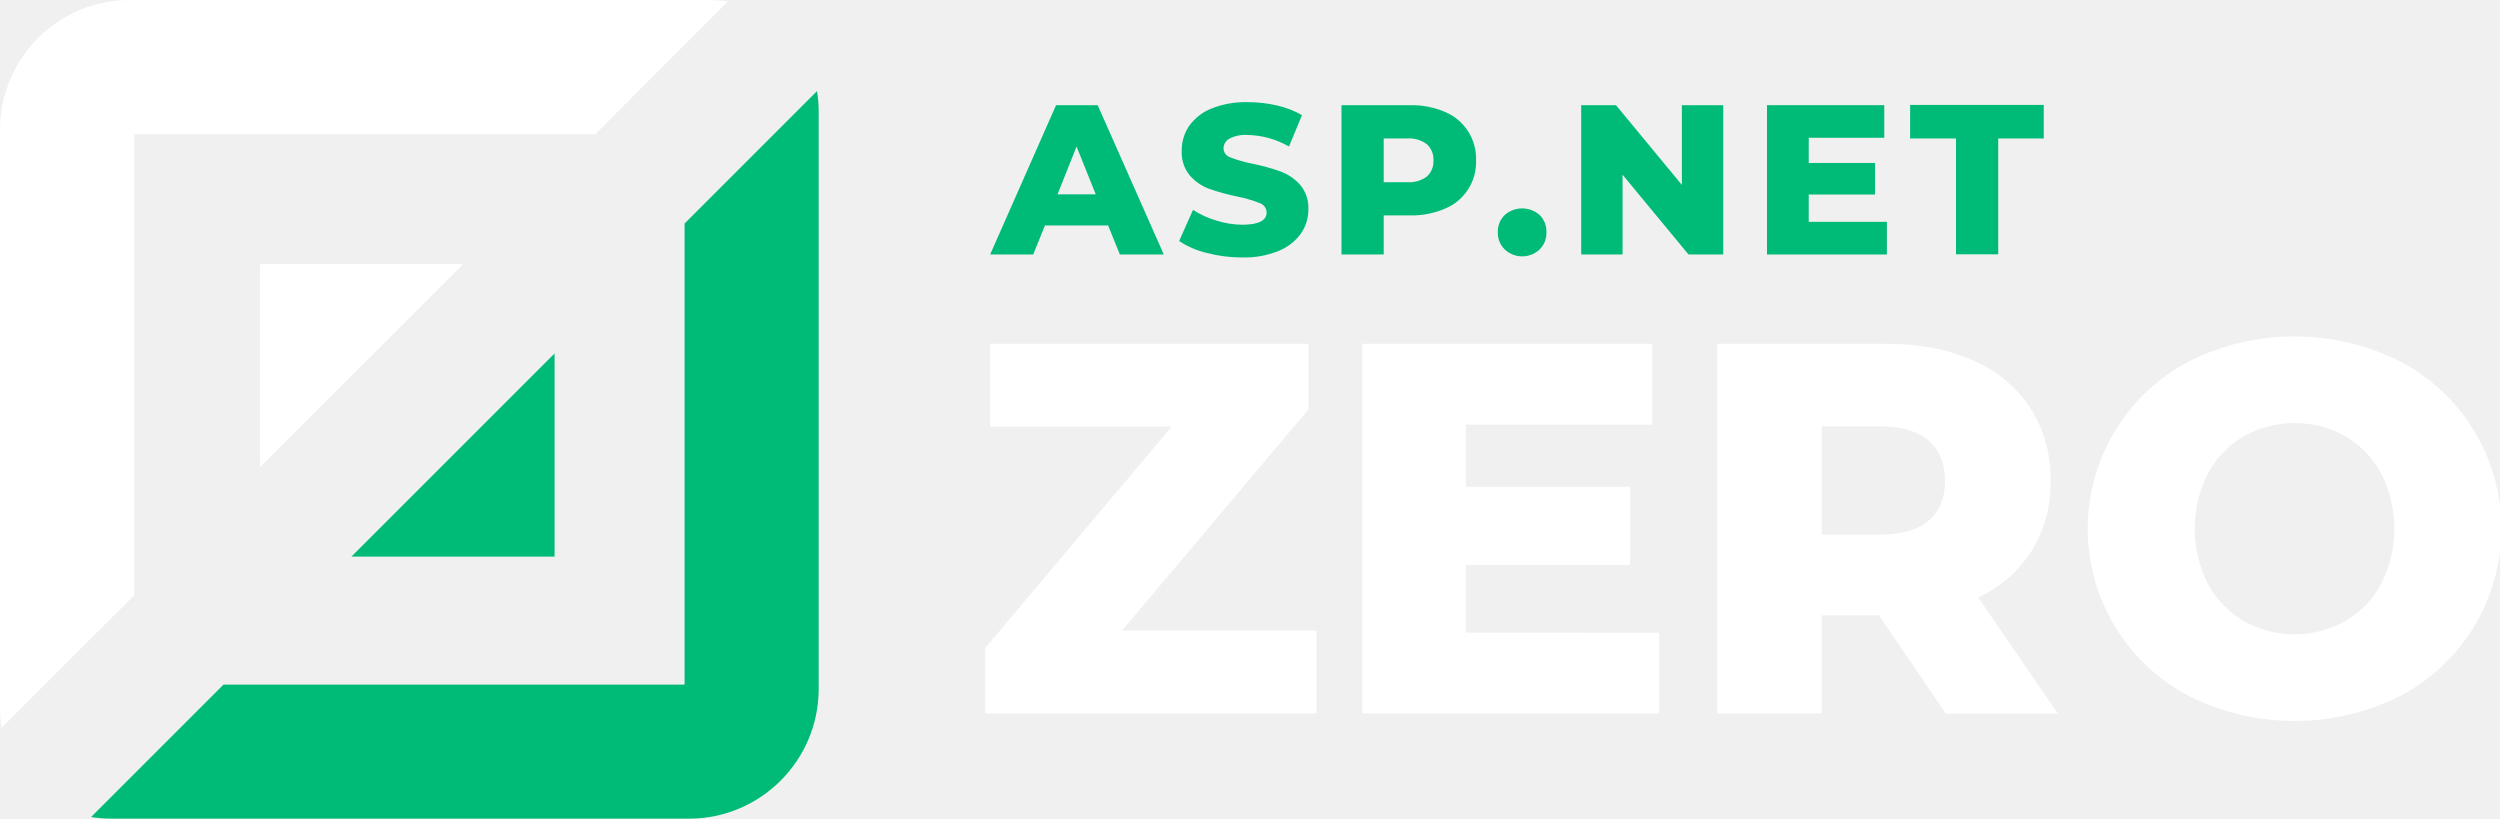
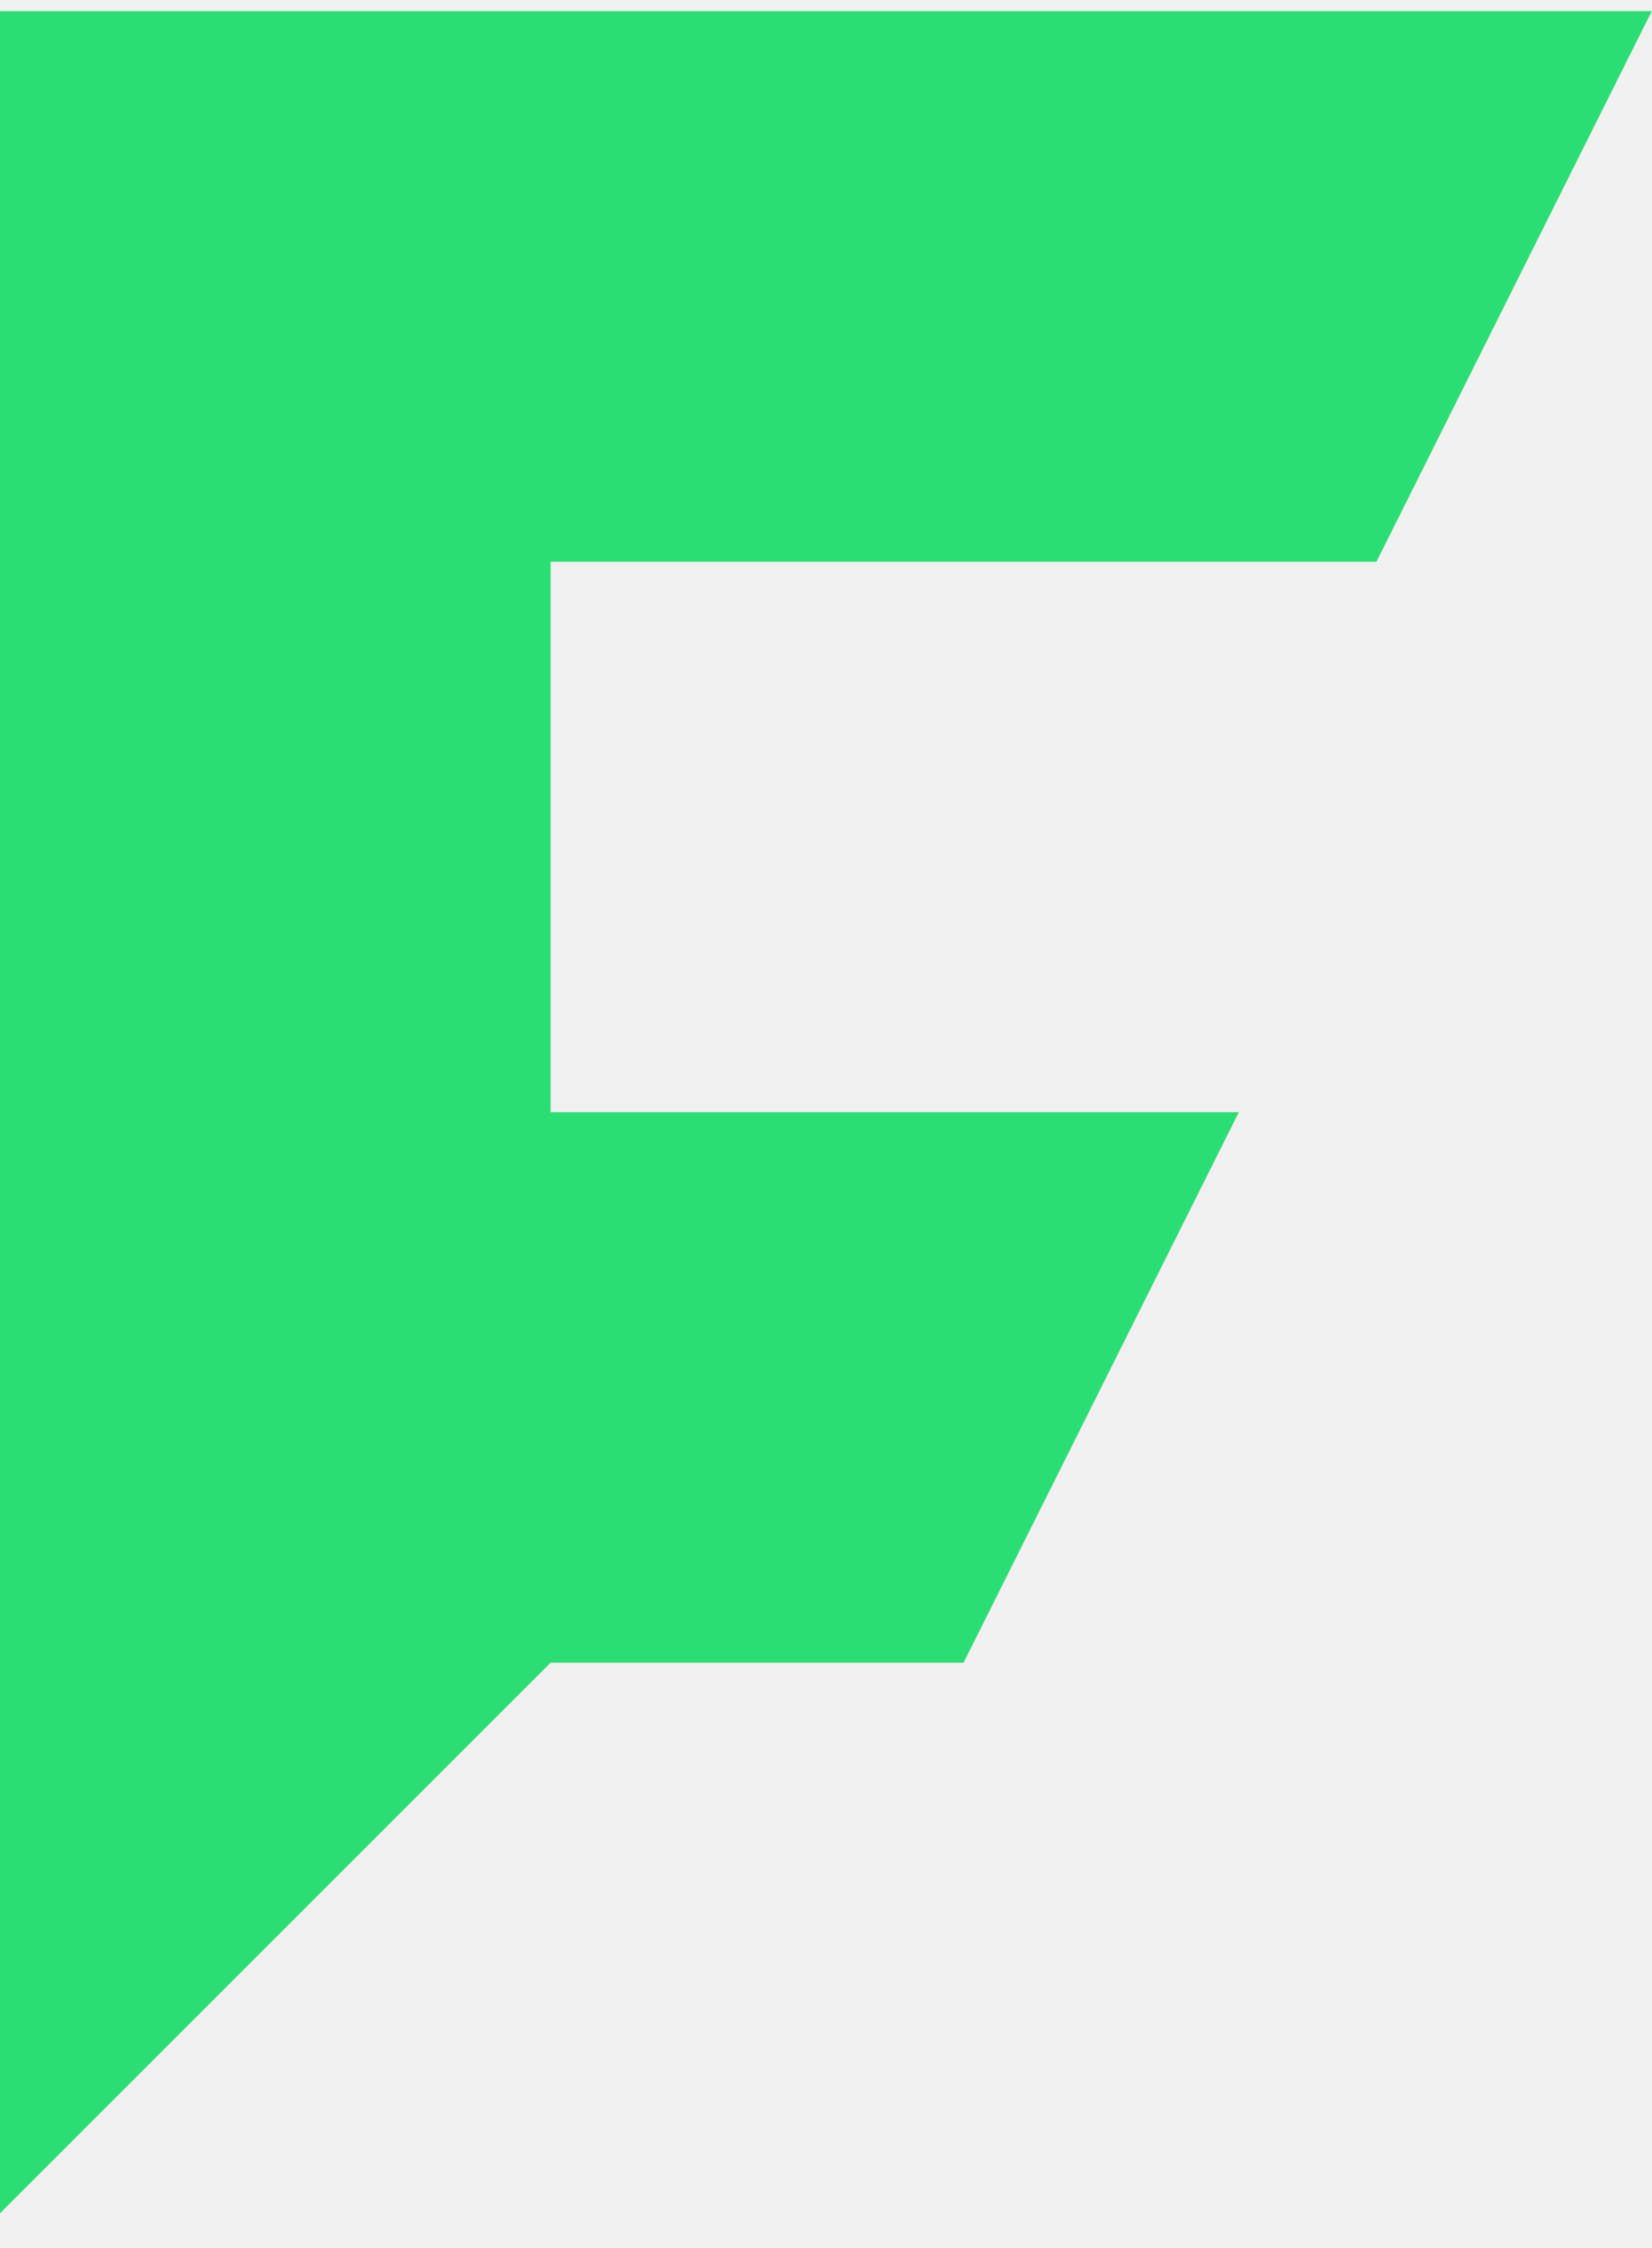
- <svg xmlns="http://www.w3.org/2000/svg" viewBox="0 0 595.72 195.08">
-   <defs>
-     <style>.cls-1{fill:#fff;}.cls-2{fill:#0b7;}</style>
-   </defs>
-   <g id="Layer_2" data-name="Layer 2">
-     <g id="Layer_1_copy_2" data-name="Layer 1 copy 2">
-       <path class="cls-1" d="M32,32H141.82L173.38.39A30.22,30.22,0,0,0,168.5,0H30.94A30.94,30.94,0,0,0,0,30.94V168.5a30.22,30.22,0,0,0,.39,4.88L32,141.82Z" />
-       <path class="cls-2" d="M163.13,163.13H53.26L21.7,194.69a31.4,31.4,0,0,0,4.88.39H164.14a30.94,30.94,0,0,0,30.94-30.94V26.58a31.4,31.4,0,0,0-.39-4.88L163.13,53.26Z" />
-       <polyline class="cls-2" points="83.74 132.63 132.15 132.63 132.15 84.23" />
-       <polyline class="cls-1" points="110.37 62.93 61.96 62.93 61.96 111.33" />
-       <path class="cls-1" d="M313.68,150.27V170H234.77v-15.6l44.42-52.74H235.9V81.93h75.89V97.54l-44.43,52.73Z" />
-       <path class="cls-1" d="M395.36,150.78V170H324.63V81.93h69.09v19.26H349.3V116h39.14v18.63H349.3v16.11Z" />
-       <path class="cls-1" d="M447.72,146.62h-13.6V170H409.2V81.93h40.28q12,0,20.76,4a30.77,30.77,0,0,1,13.6,11.33,31.08,31.08,0,0,1,4.78,17.3,30.68,30.68,0,0,1-4.47,16.68,30.3,30.3,0,0,1-12.77,11.14l19,27.68H463.7ZM459.55,105q-3.92-3.41-11.58-3.4H434.12v25.8H448q7.66,0,11.58-3.34t3.9-9.5Q463.45,108.37,459.55,105Z" />
-       <path class="cls-1" d="M521.66,165.88a45,45,0,0,1,0-79.79,56.19,56.19,0,0,1,50.21,0,45,45,0,0,1,0,79.79,56.19,56.19,0,0,1-50.21,0ZM558.85,148a22.61,22.61,0,0,0,8.55-8.87,29,29,0,0,0,0-26.31,22.67,22.67,0,0,0-8.55-8.87,24.76,24.76,0,0,0-24.17,0,22.7,22.7,0,0,0-8.56,8.87,29.13,29.13,0,0,0,0,26.31,22.63,22.63,0,0,0,8.56,8.87,24.76,24.76,0,0,0,24.17,0Z" />
-       <path class="cls-2" d="M264.05,53.72H249l-2.8,6.92H235.94l15.71-35.58h9.91l15.76,35.58H266.85ZM261.1,46.3l-4.57-11.38L252,46.3Z" />
-       <path class="cls-2" d="M287.58,60.28a20.42,20.42,0,0,1-6.6-2.85l3.3-7.42a21.24,21.24,0,0,0,5.54,2.54,20.9,20.9,0,0,0,6.2,1c3.86,0,5.8-1,5.8-2.9a2.41,2.41,0,0,0-1.66-2.26,30.24,30.24,0,0,0-5.31-1.55A51.57,51.57,0,0,1,288.14,45a11.33,11.33,0,0,1-4.62-3.18,8.58,8.58,0,0,1-1.93-5.9A10.25,10.25,0,0,1,283.36,30a12,12,0,0,1,5.32-4.14,21.77,21.77,0,0,1,8.66-1.52,30.83,30.83,0,0,1,6.91.78,21.26,21.26,0,0,1,6,2.32l-3.1,7.47a20.71,20.71,0,0,0-9.86-2.75,8.28,8.28,0,0,0-4.37.89,2.67,2.67,0,0,0-1.37,2.31,2.29,2.29,0,0,0,1.62,2.14A29.26,29.26,0,0,0,298.41,39a49.23,49.23,0,0,1,6.73,1.86A11.67,11.67,0,0,1,309.77,44a8.44,8.44,0,0,1,2,5.87A10,10,0,0,1,310,55.65a12.22,12.22,0,0,1-5.34,4.15A21.63,21.63,0,0,1,296,61.35,33,33,0,0,1,287.58,60.28Z" />
-       <path class="cls-2" d="M344.31,26.66a12.08,12.08,0,0,1,7.42,11.56,12,12,0,0,1-7.42,11.51,20.29,20.29,0,0,1-8.39,1.6h-6.2v9.31H319.66V25.06h16.26A20.29,20.29,0,0,1,344.31,26.66ZM340,42.06a4.78,4.78,0,0,0,1.57-3.84A4.83,4.83,0,0,0,340,34.36,6.94,6.94,0,0,0,335.31,33h-5.59V43.41h5.59A7,7,0,0,0,340,42.06Z" />
-       <path class="cls-2" d="M358.59,59.47a5.5,5.5,0,0,1-1.68-4.12,5.45,5.45,0,0,1,1.65-4.12,6.28,6.28,0,0,1,8.31,0,5.47,5.47,0,0,1,1.63,4.12,5.55,5.55,0,0,1-1.65,4.12,6.07,6.07,0,0,1-8.26,0Z" />
-       <path class="cls-2" d="M410.63,25.06V60.64h-8.28l-15.71-19v19h-9.86V25.06h8.29l15.7,19v-19Z" />
-       <path class="cls-2" d="M449.62,52.86v7.78H421.05V25.06H449v7.77H431v6h15.8v7.52H431v6.51Z" />
-       <path class="cls-2" d="M466.09,33H455.16v-8H487v8H476.15v27.6H466.09Z" />
-     </g>
-   </g>
+ <svg xmlns="http://www.w3.org/2000/svg" width="36" height="49" viewBox="0 0 36 49" fill="none">
+   <path d="M0 0.243L0 36.243L0 48.243L12 36.243H21L27 24.243H12V12.243H30L36 0.243L0 0.243Z" fill="#2BDE73" />
</svg>
